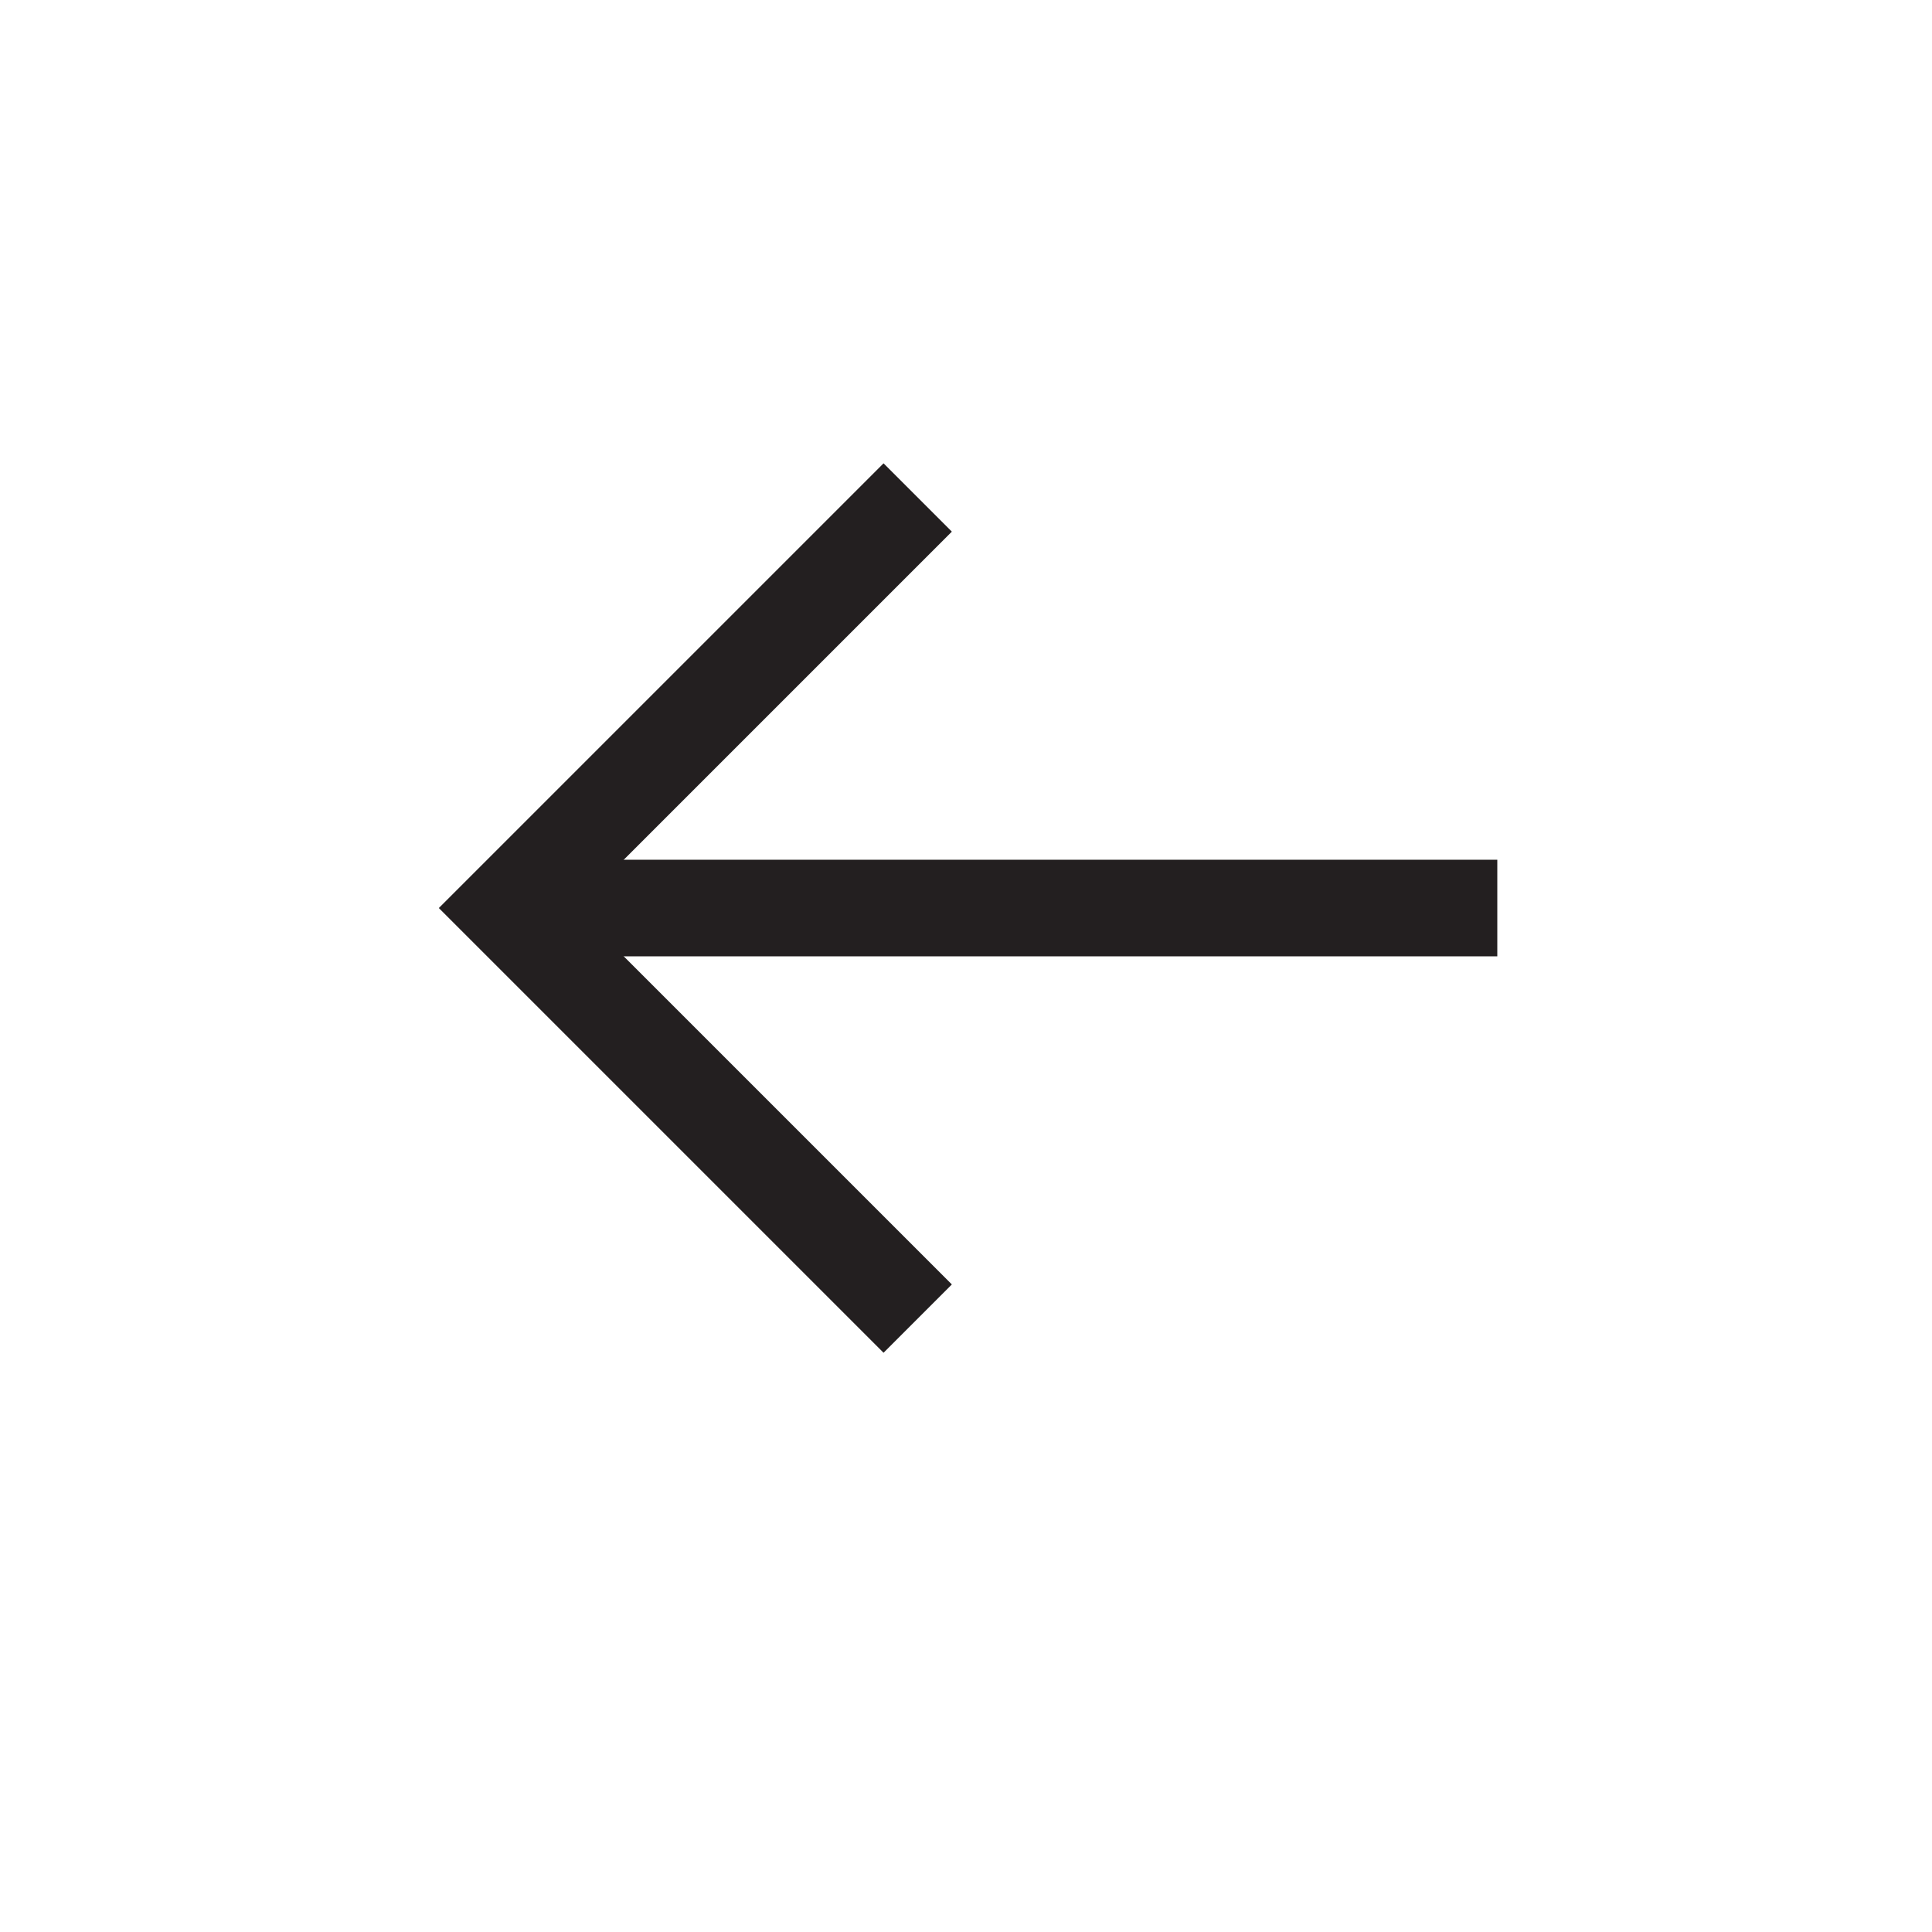
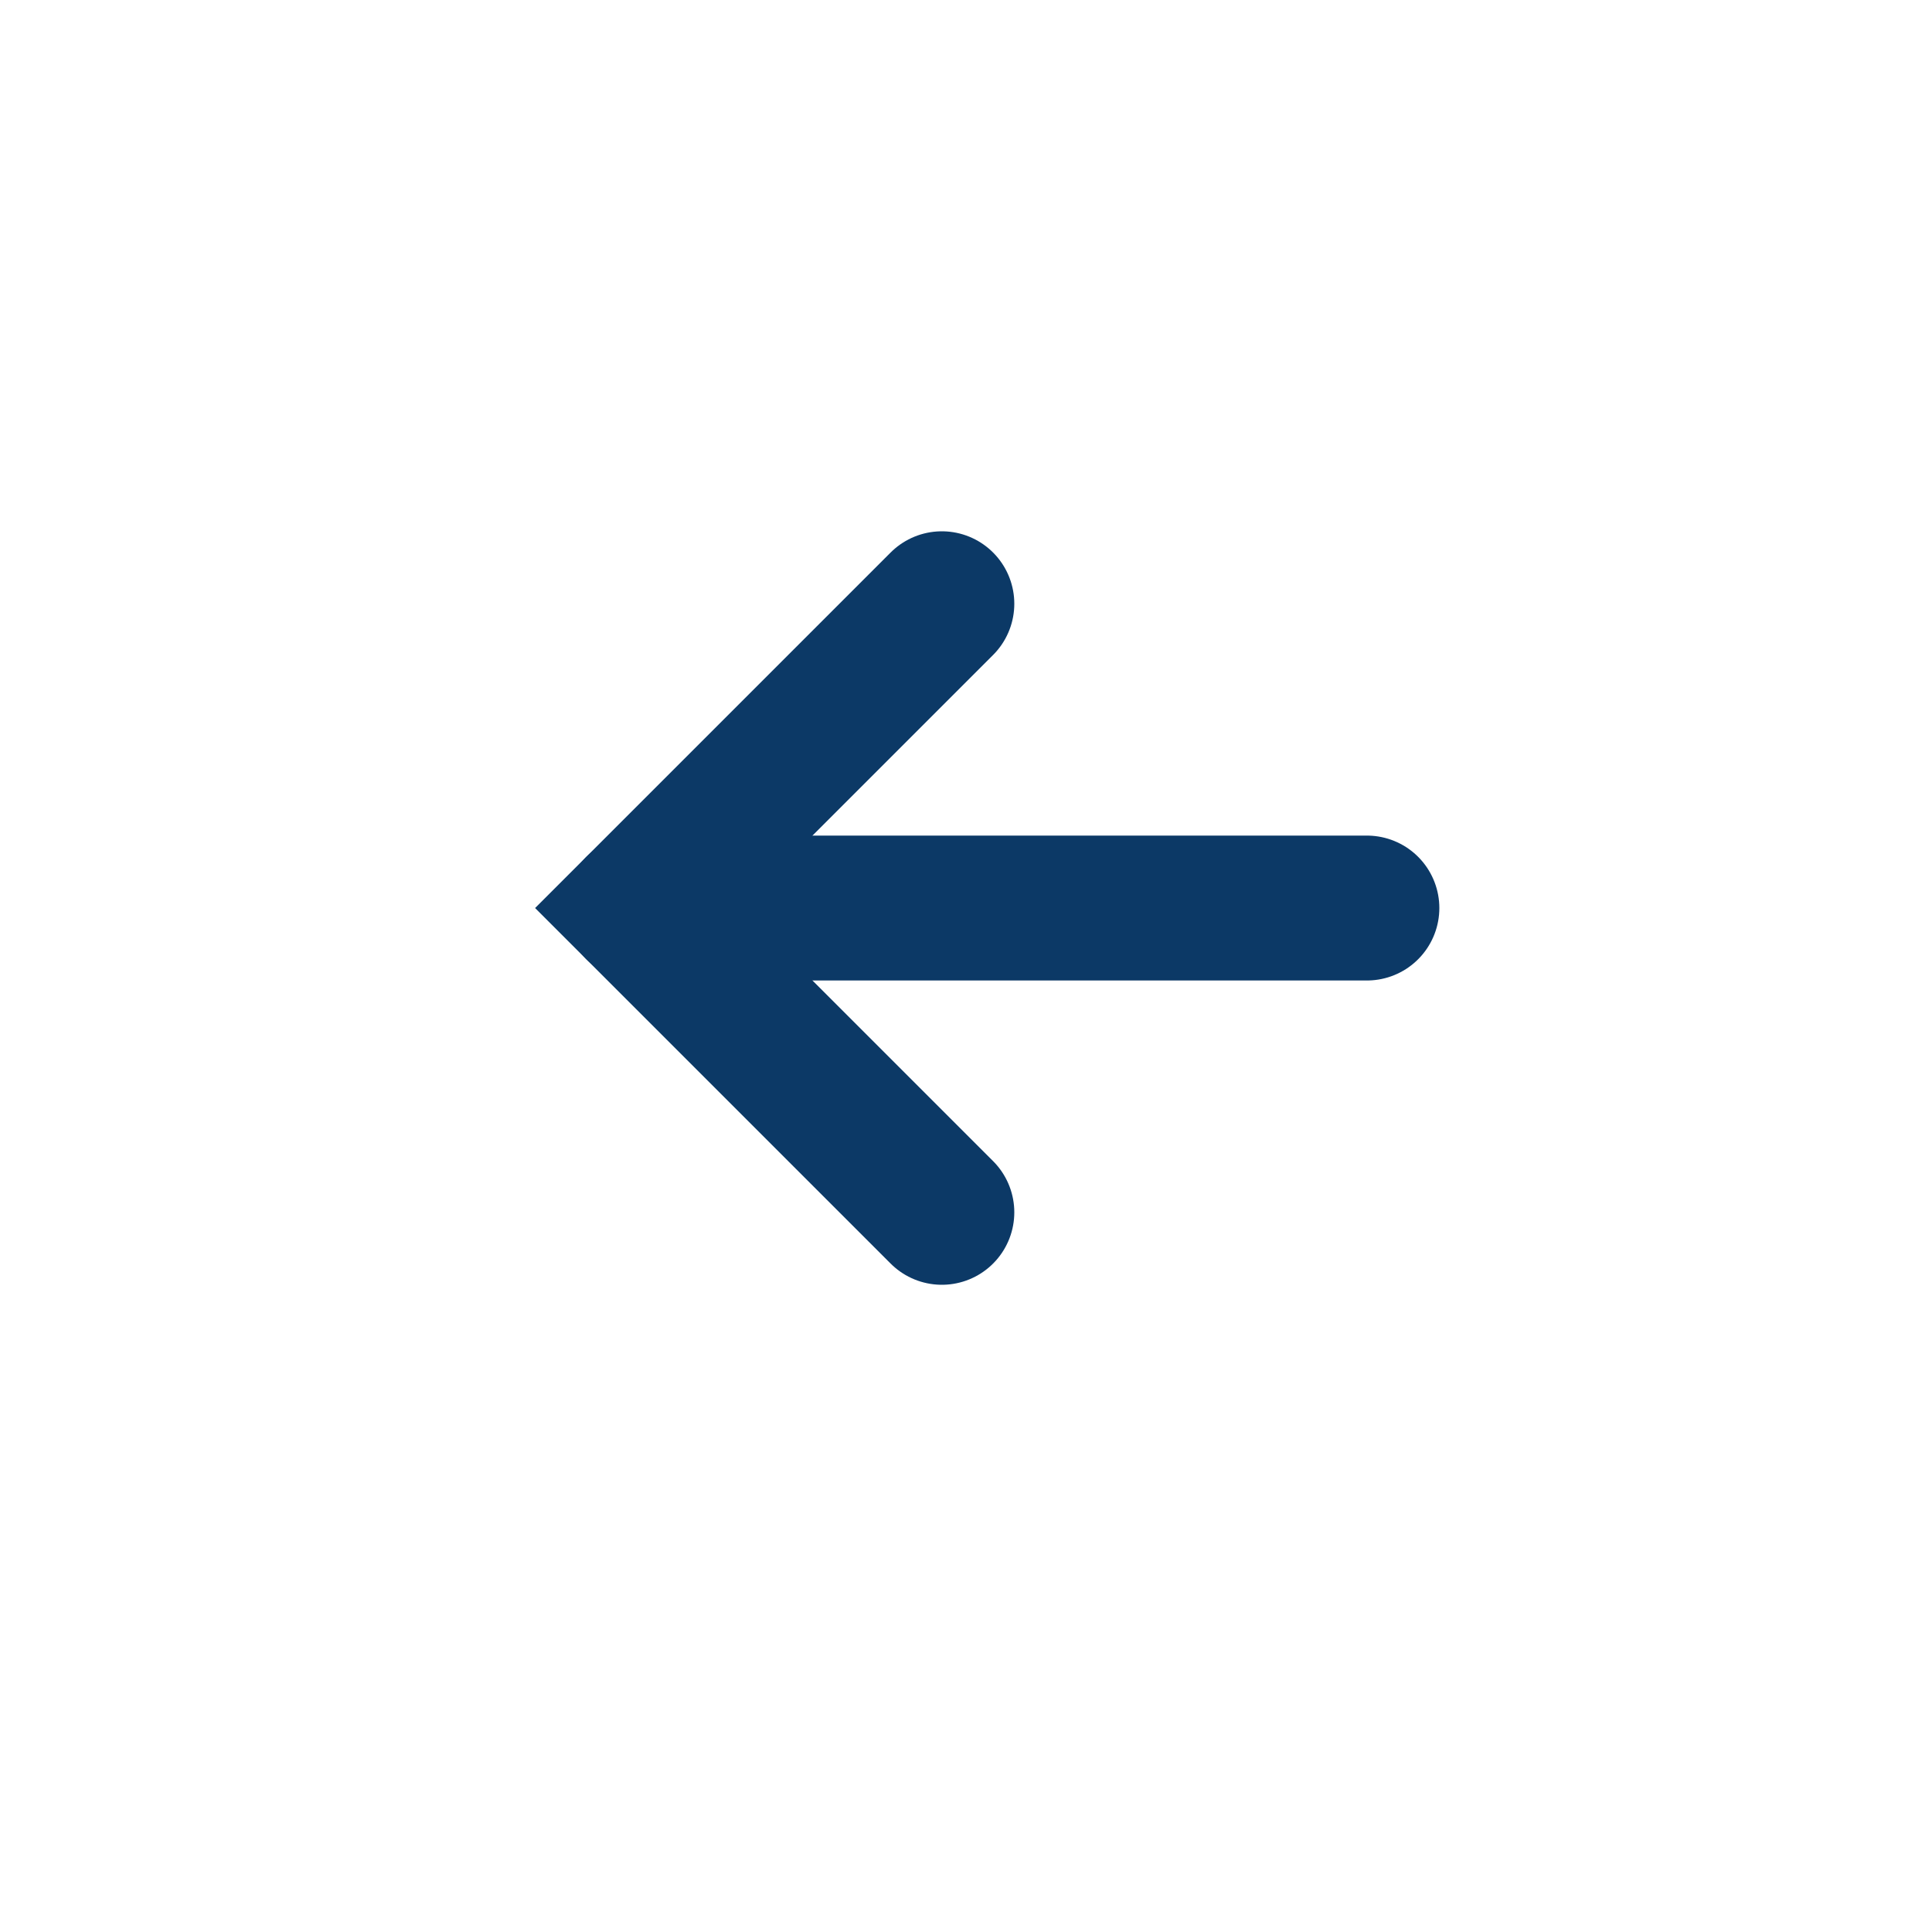
<svg xmlns="http://www.w3.org/2000/svg" version="1.1" id="Layer_1" x="0px" y="0px" viewBox="0 0 40 40" style="enable-background:new 0 0 40 40;" xml:space="preserve">
  <style type="text/css">
- 	.st0{fill:none;stroke:#231F20;stroke-width:2;stroke-miterlimit:10;}
+ 	.st0{fill:none;stroke:#0C3966;stroke-width:3;stroke-linecap:round;stroke-miterlimit:10;}
</style>
  <g>
-     <polyline class="st0" points="19,27.3 10.5,18.8 19,10.3  " />
-     <line class="st0" x1="10.5" y1="18.8" x2="31" y2="18.8" />
+     <polyline class="st0" points="19.5,25.1 13.2,18.8 19.5,12.5  " />
+     <line class="st0" x1="13.2" y1="18.8" x2="28.3" y2="18.8" />
  </g>
</svg>
